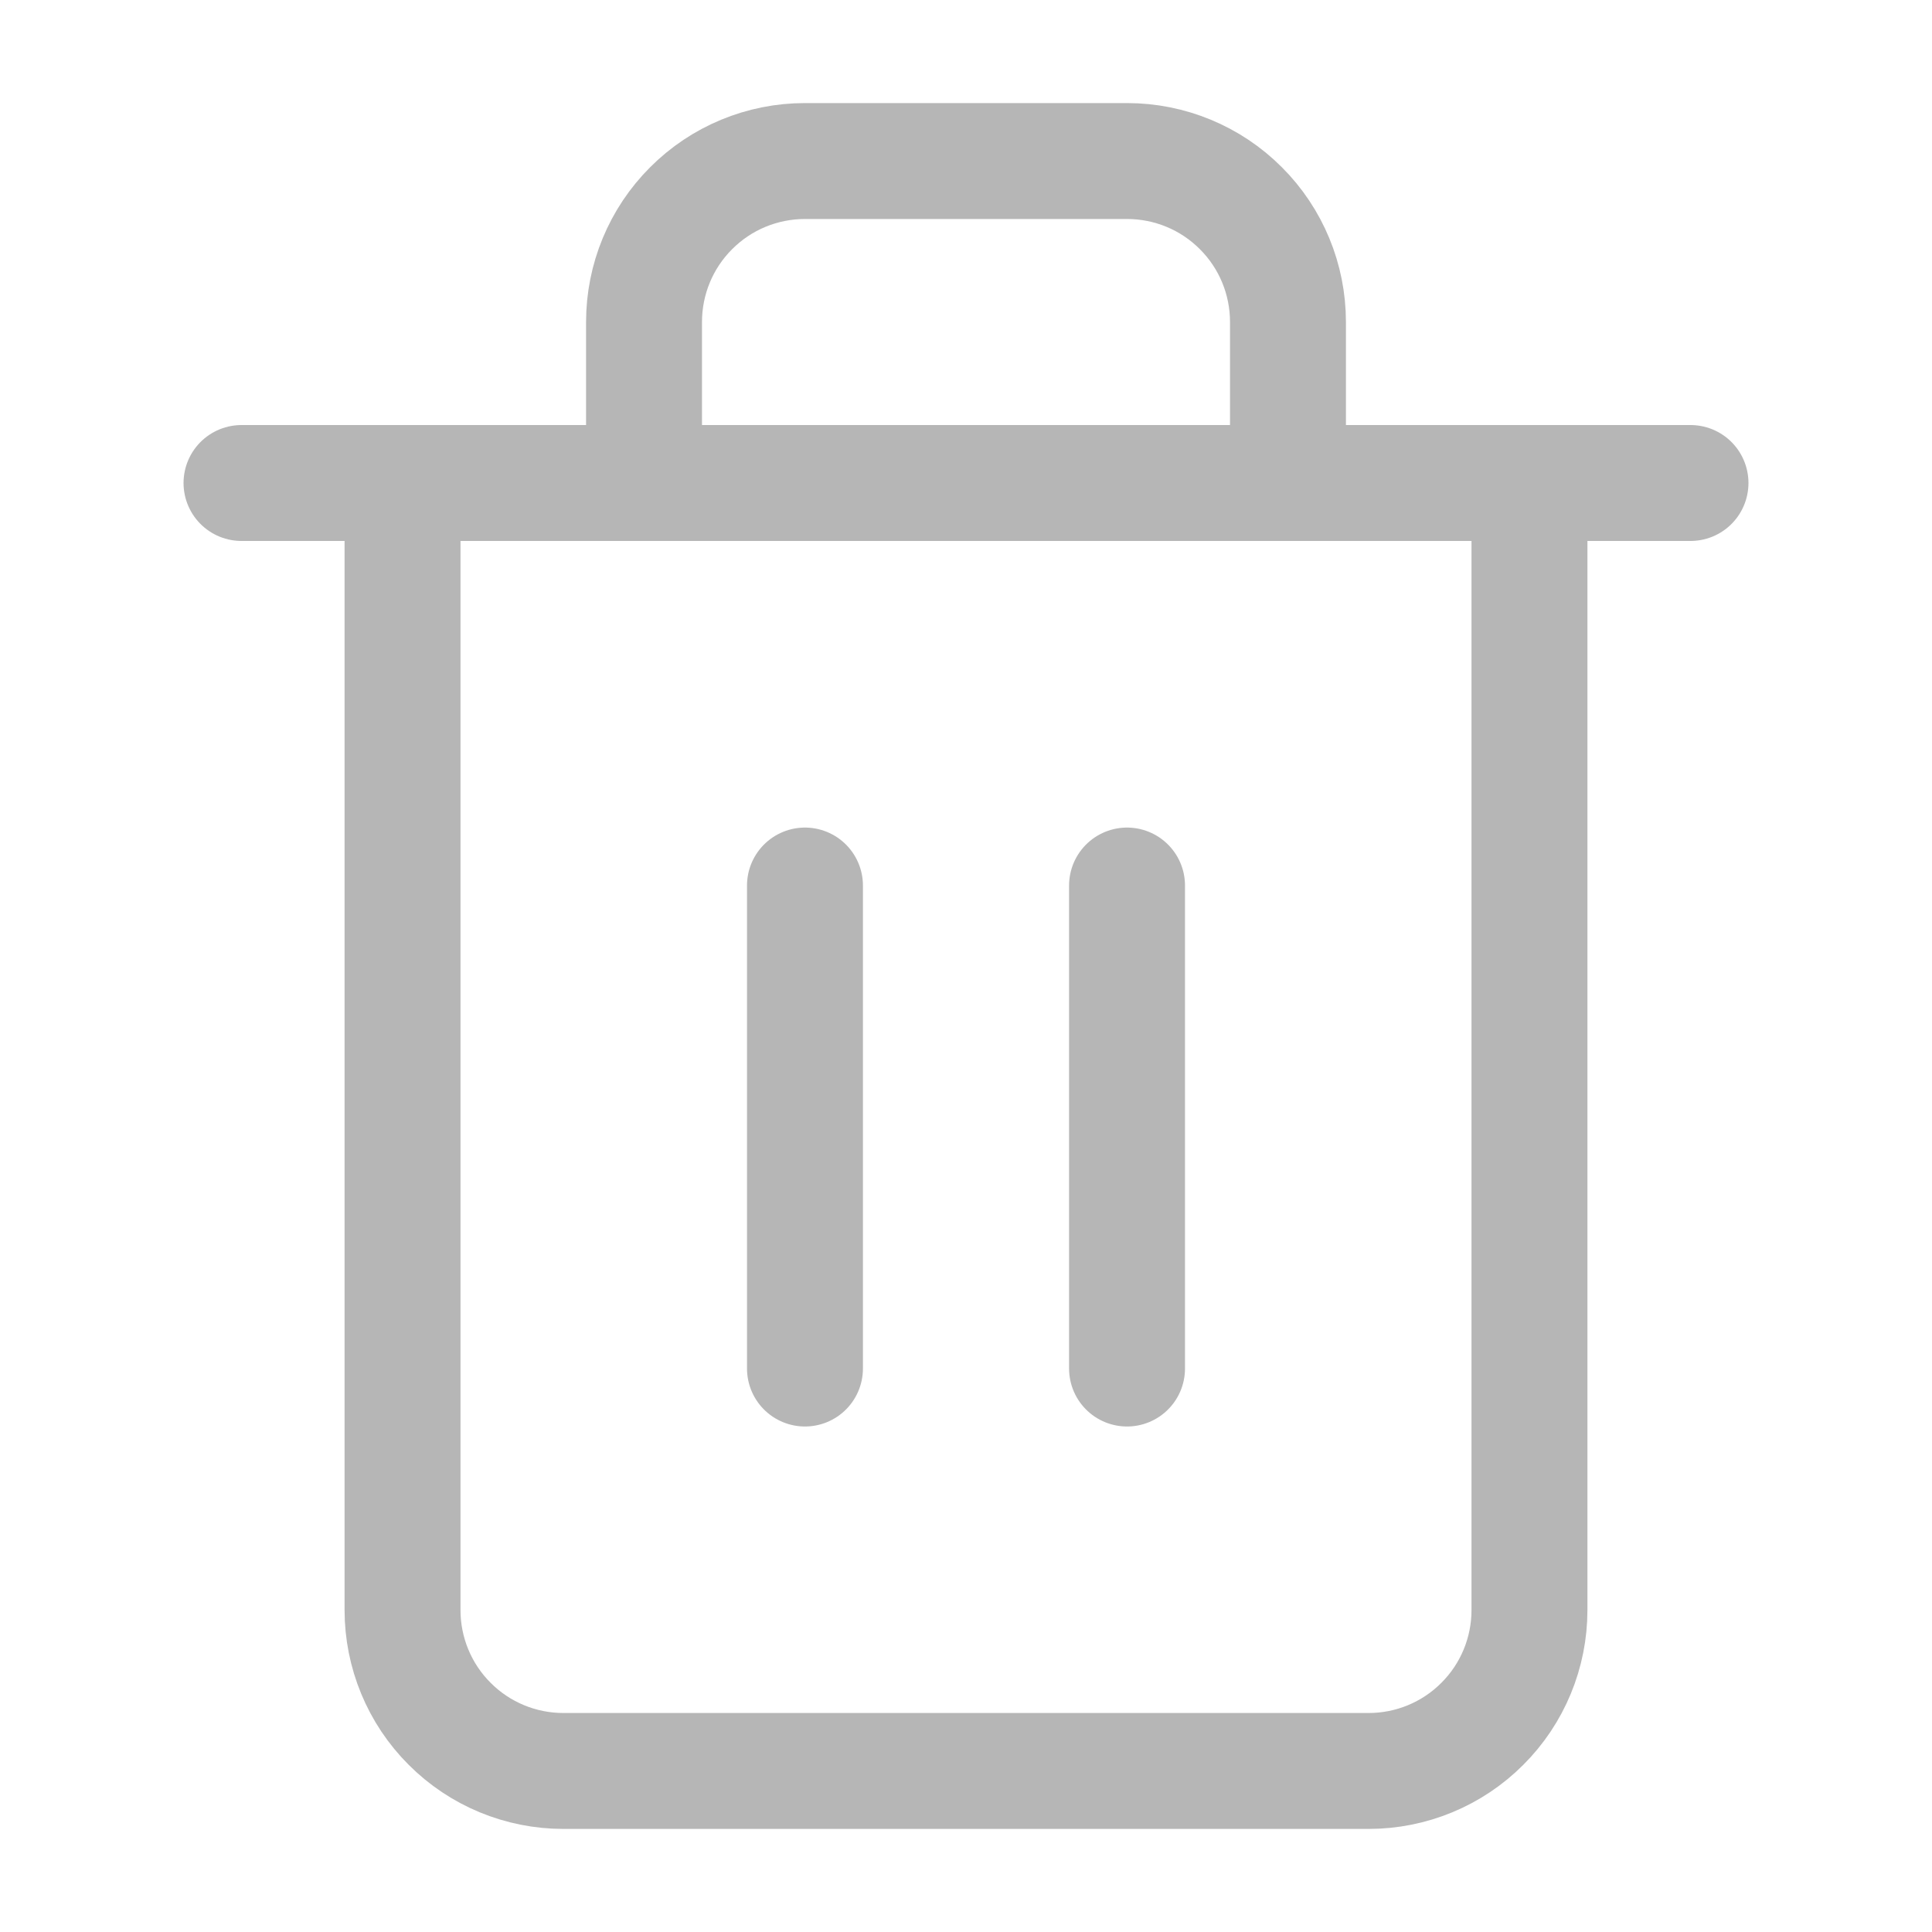
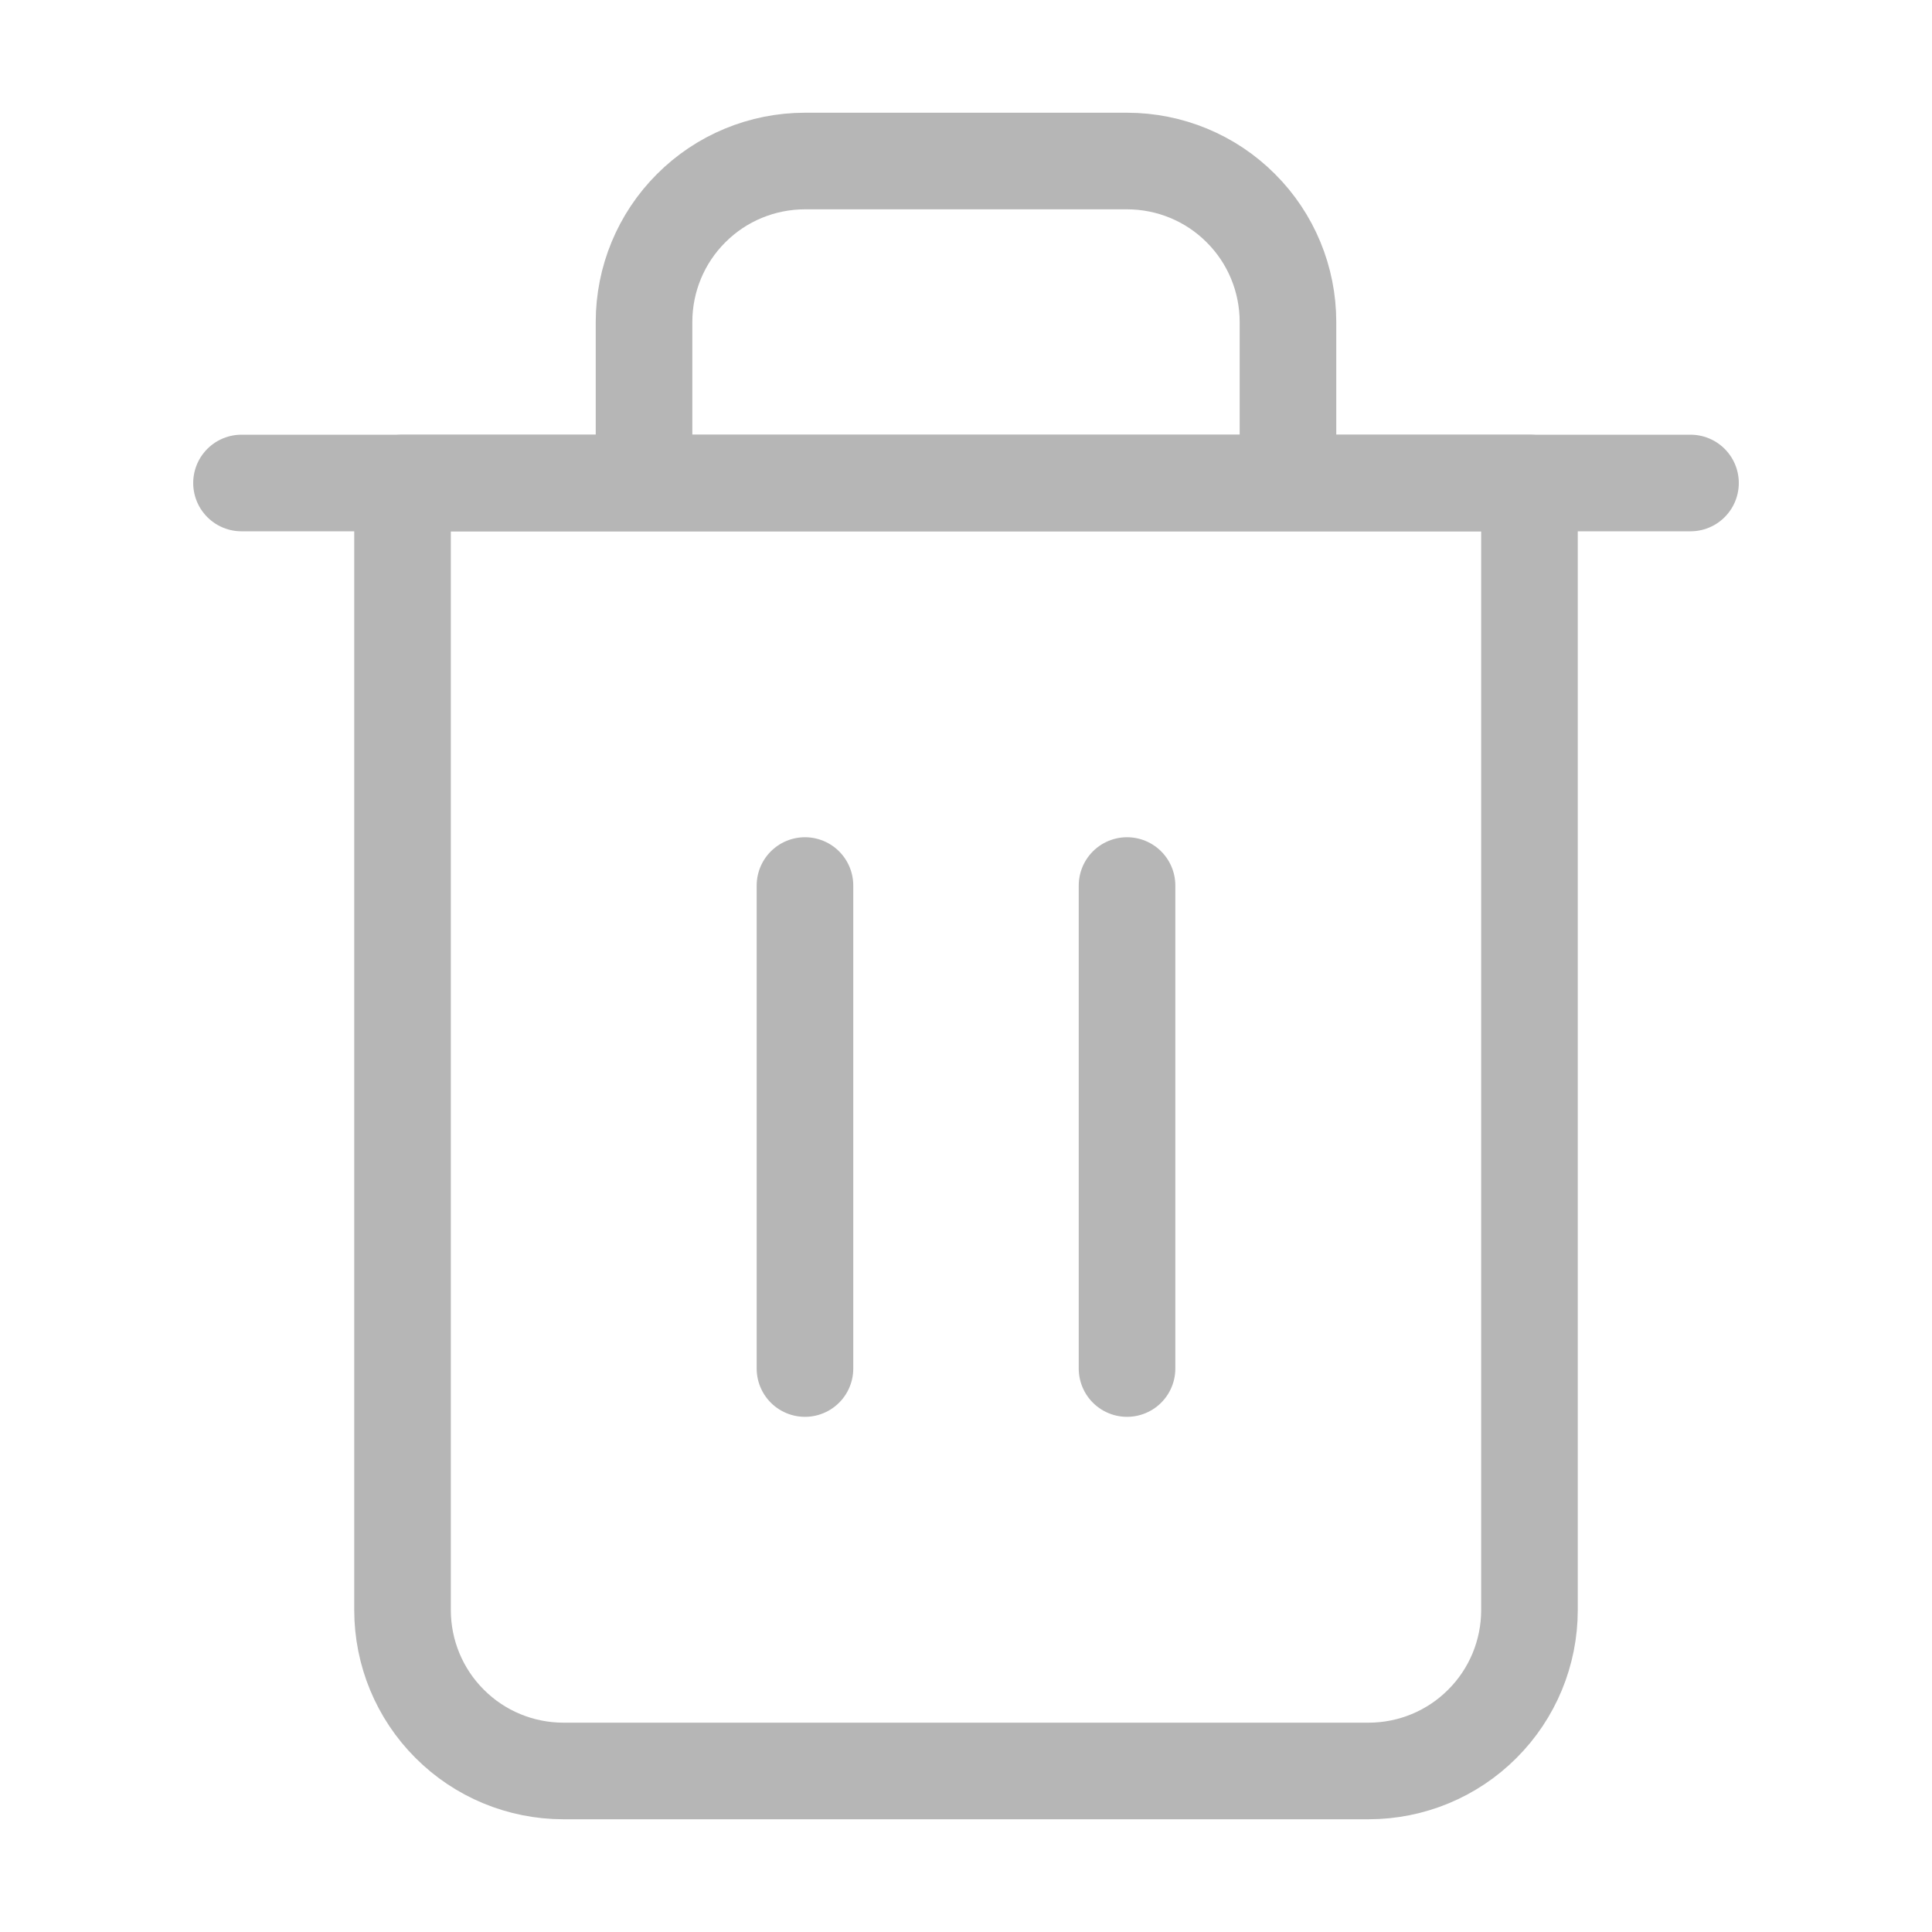
<svg xmlns="http://www.w3.org/2000/svg" width="20" height="20" viewBox="0 0 20 20" fill="none">
-   <path d="M2.5 5H4.167H17.5" stroke="#B6B6B6" stroke-width="1.2" stroke-linecap="round" stroke-linejoin="round" />
-   <path d="M6.667 5V3.333C6.667 2.891 6.842 2.467 7.155 2.155C7.467 1.842 7.891 1.667 8.333 1.667H11.667C12.109 1.667 12.533 1.842 12.845 2.155C13.158 2.467 13.333 2.891 13.333 3.333V5M15.833 5V16.667C15.833 17.109 15.658 17.533 15.345 17.845C15.033 18.158 14.609 18.333 14.167 18.333H5.833C5.391 18.333 4.967 18.158 4.655 17.845C4.342 17.533 4.167 17.109 4.167 16.667V5H15.833Z" stroke="#B6B6B6" stroke-width="1.2" stroke-linecap="round" stroke-linejoin="round" />
-   <path d="M8.333 9.167V14.167" stroke="#B6B6B6" stroke-width="1.2" stroke-linecap="round" stroke-linejoin="round" />
-   <path d="M11.667 9.167V14.167" stroke="#B6B6B6" stroke-width="1.2" stroke-linecap="round" stroke-linejoin="round" />
+   <path d="M2.5 5H4.167H17.5" stroke="#B6B6B6" strokeWidth="1.2" stroke-linecap="round" stroke-linejoin="round" />
+   <path d="M6.667 5V3.333C6.667 2.891 6.842 2.467 7.155 2.155C7.467 1.842 7.891 1.667 8.333 1.667H11.667C12.109 1.667 12.533 1.842 12.845 2.155C13.158 2.467 13.333 2.891 13.333 3.333V5M15.833 5V16.667C15.833 17.109 15.658 17.533 15.345 17.845C15.033 18.158 14.609 18.333 14.167 18.333H5.833C5.391 18.333 4.967 18.158 4.655 17.845C4.342 17.533 4.167 17.109 4.167 16.667V5H15.833Z" stroke="#B6B6B6" strokeWidth="1.2" stroke-linecap="round" stroke-linejoin="round" />
+   <path d="M8.333 9.167V14.167" stroke="#B6B6B6" strokeWidth="1.2" stroke-linecap="round" stroke-linejoin="round" />
+   <path d="M11.667 9.167V14.167" stroke="#B6B6B6" strokeWidth="1.2" stroke-linecap="round" stroke-linejoin="round" />
</svg>
